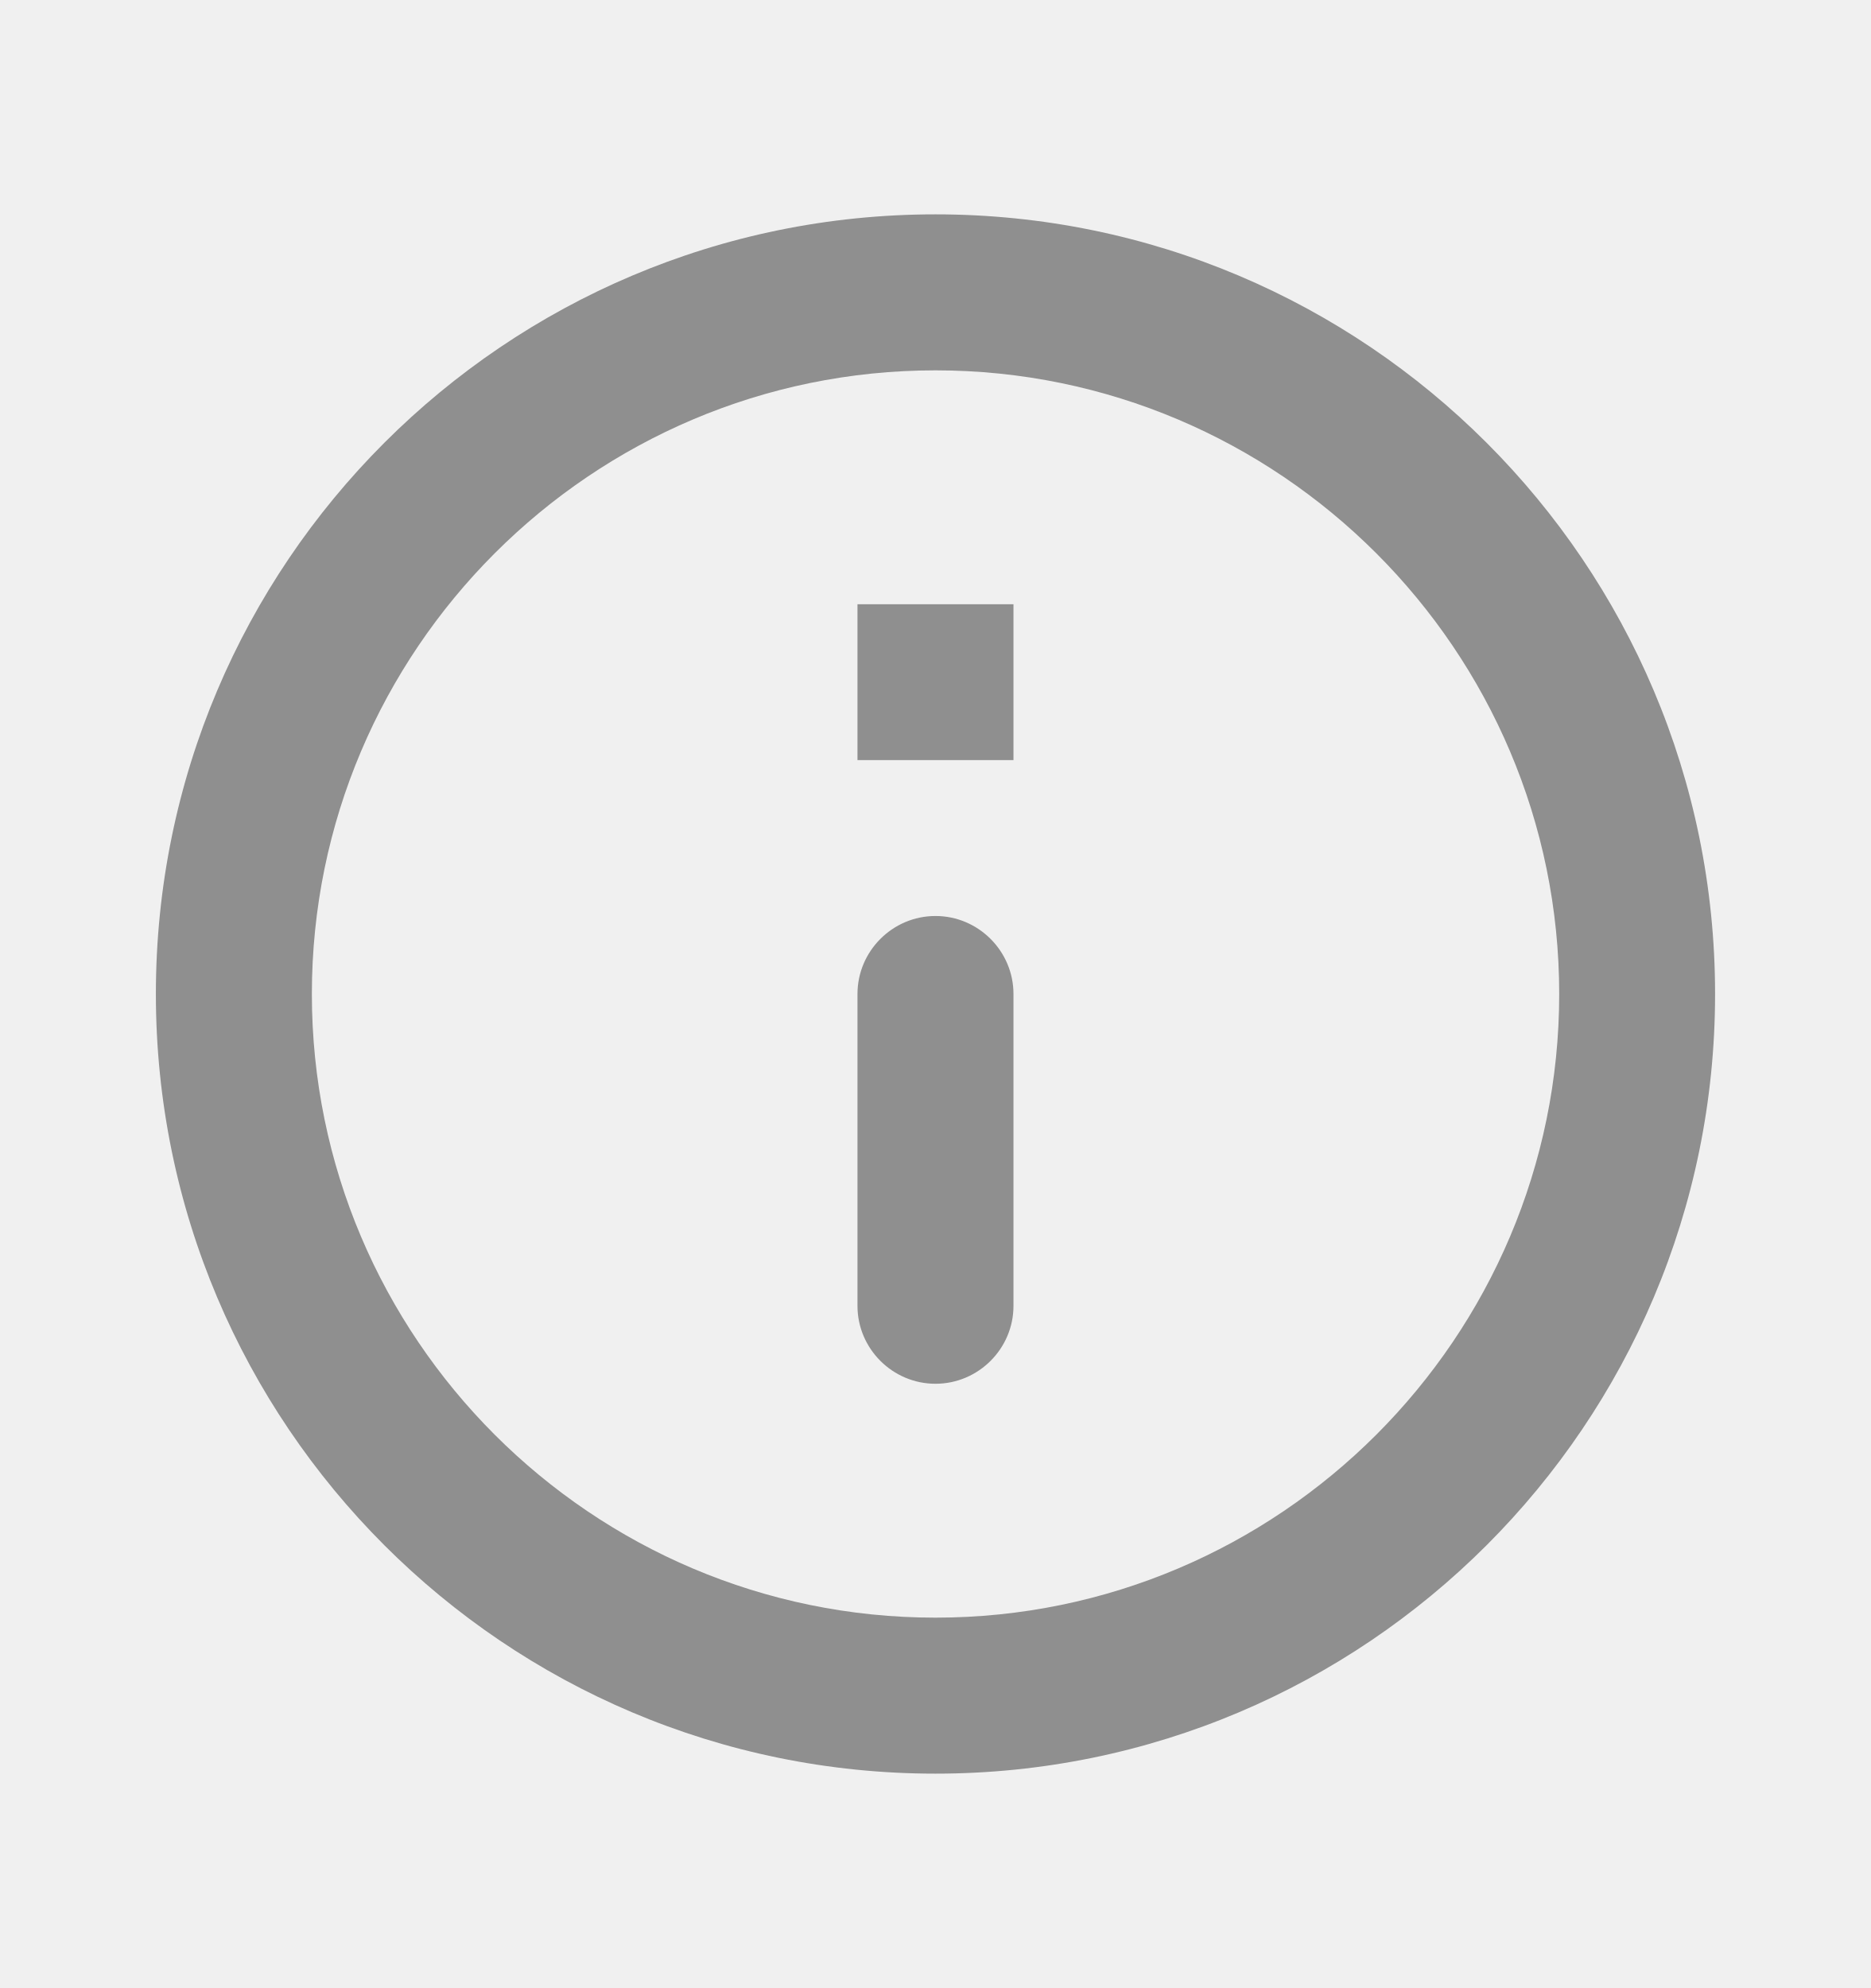
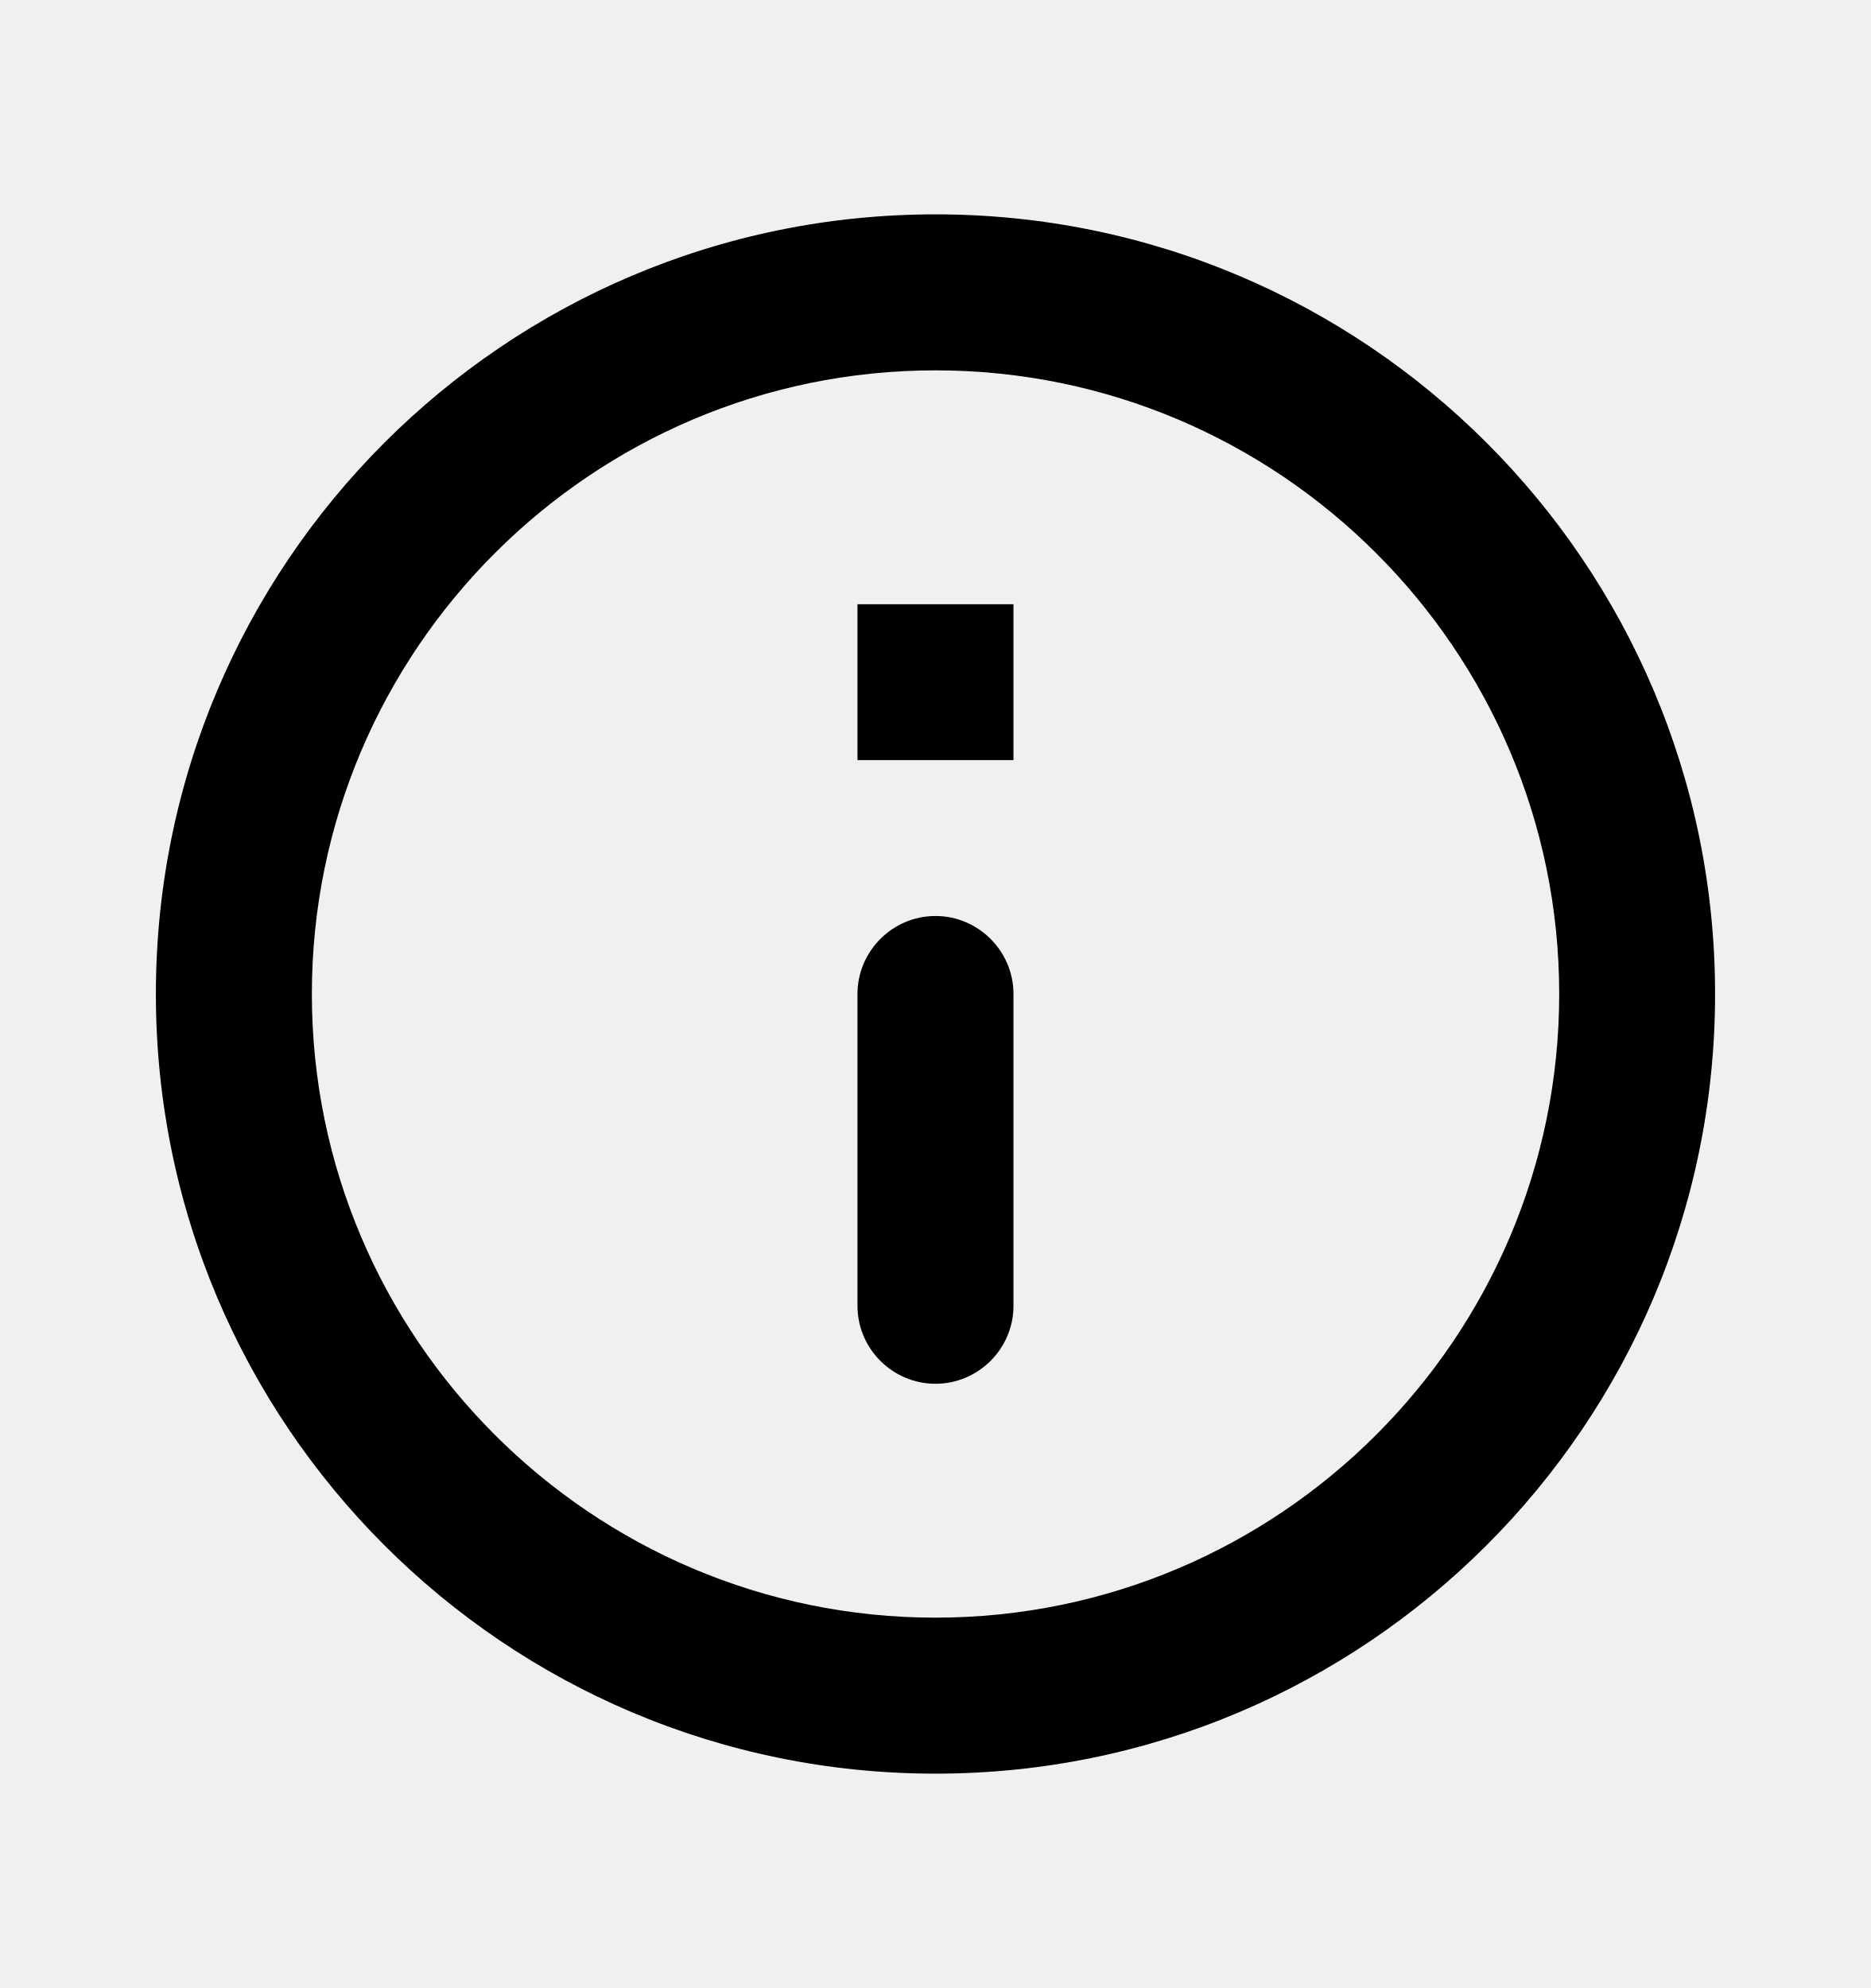
<svg xmlns="http://www.w3.org/2000/svg" width="16" height="17" viewBox="0 0 16 17" fill="none">
  <g clip-path="url(#clip0_239_2157)">
-     <path d="M7.333 5.167H8.667V6.5H7.333V5.167ZM8 11.833C8.367 11.833 8.667 11.533 8.667 11.167V8.5C8.667 8.133 8.367 7.833 8 7.833C7.633 7.833 7.333 8.133 7.333 8.5V11.167C7.333 11.533 7.633 11.833 8 11.833ZM8 1.833C4.32 1.833 1.333 4.82 1.333 8.5C1.333 12.18 4.32 15.167 8 15.167C11.68 15.167 14.667 12.18 14.667 8.5C14.667 4.82 11.68 1.833 8 1.833ZM8 13.833C5.06 13.833 2.667 11.44 2.667 8.5C2.667 5.56 5.06 3.167 8 3.167C10.94 3.167 13.334 5.56 13.334 8.5C13.334 11.44 10.94 13.833 8 13.833Z" fill="#8F8F8F" />
+     <path d="M7.333 5.167H8.667V6.5H7.333V5.167ZM8 11.833C8.367 11.833 8.667 11.533 8.667 11.167V8.5C8.667 8.133 8.367 7.833 8 7.833C7.633 7.833 7.333 8.133 7.333 8.5V11.167C7.333 11.533 7.633 11.833 8 11.833ZM8 1.833C4.32 1.833 1.333 4.82 1.333 8.5C1.333 12.18 4.32 15.167 8 15.167C11.68 15.167 14.667 12.18 14.667 8.5C14.667 4.82 11.68 1.833 8 1.833ZM8 13.833C5.06 13.833 2.667 11.44 2.667 8.5C2.667 5.56 5.06 3.167 8 3.167C10.94 3.167 13.334 5.56 13.334 8.5C13.334 11.44 10.94 13.833 8 13.833Z" fill="currentColor" />
  </g>
  <defs>
    <clipPath id="clip0_239_2157">
      <rect width="16" height="16" fill="white" transform="translate(0 0.5)" />
    </clipPath>
  </defs>
</svg>
